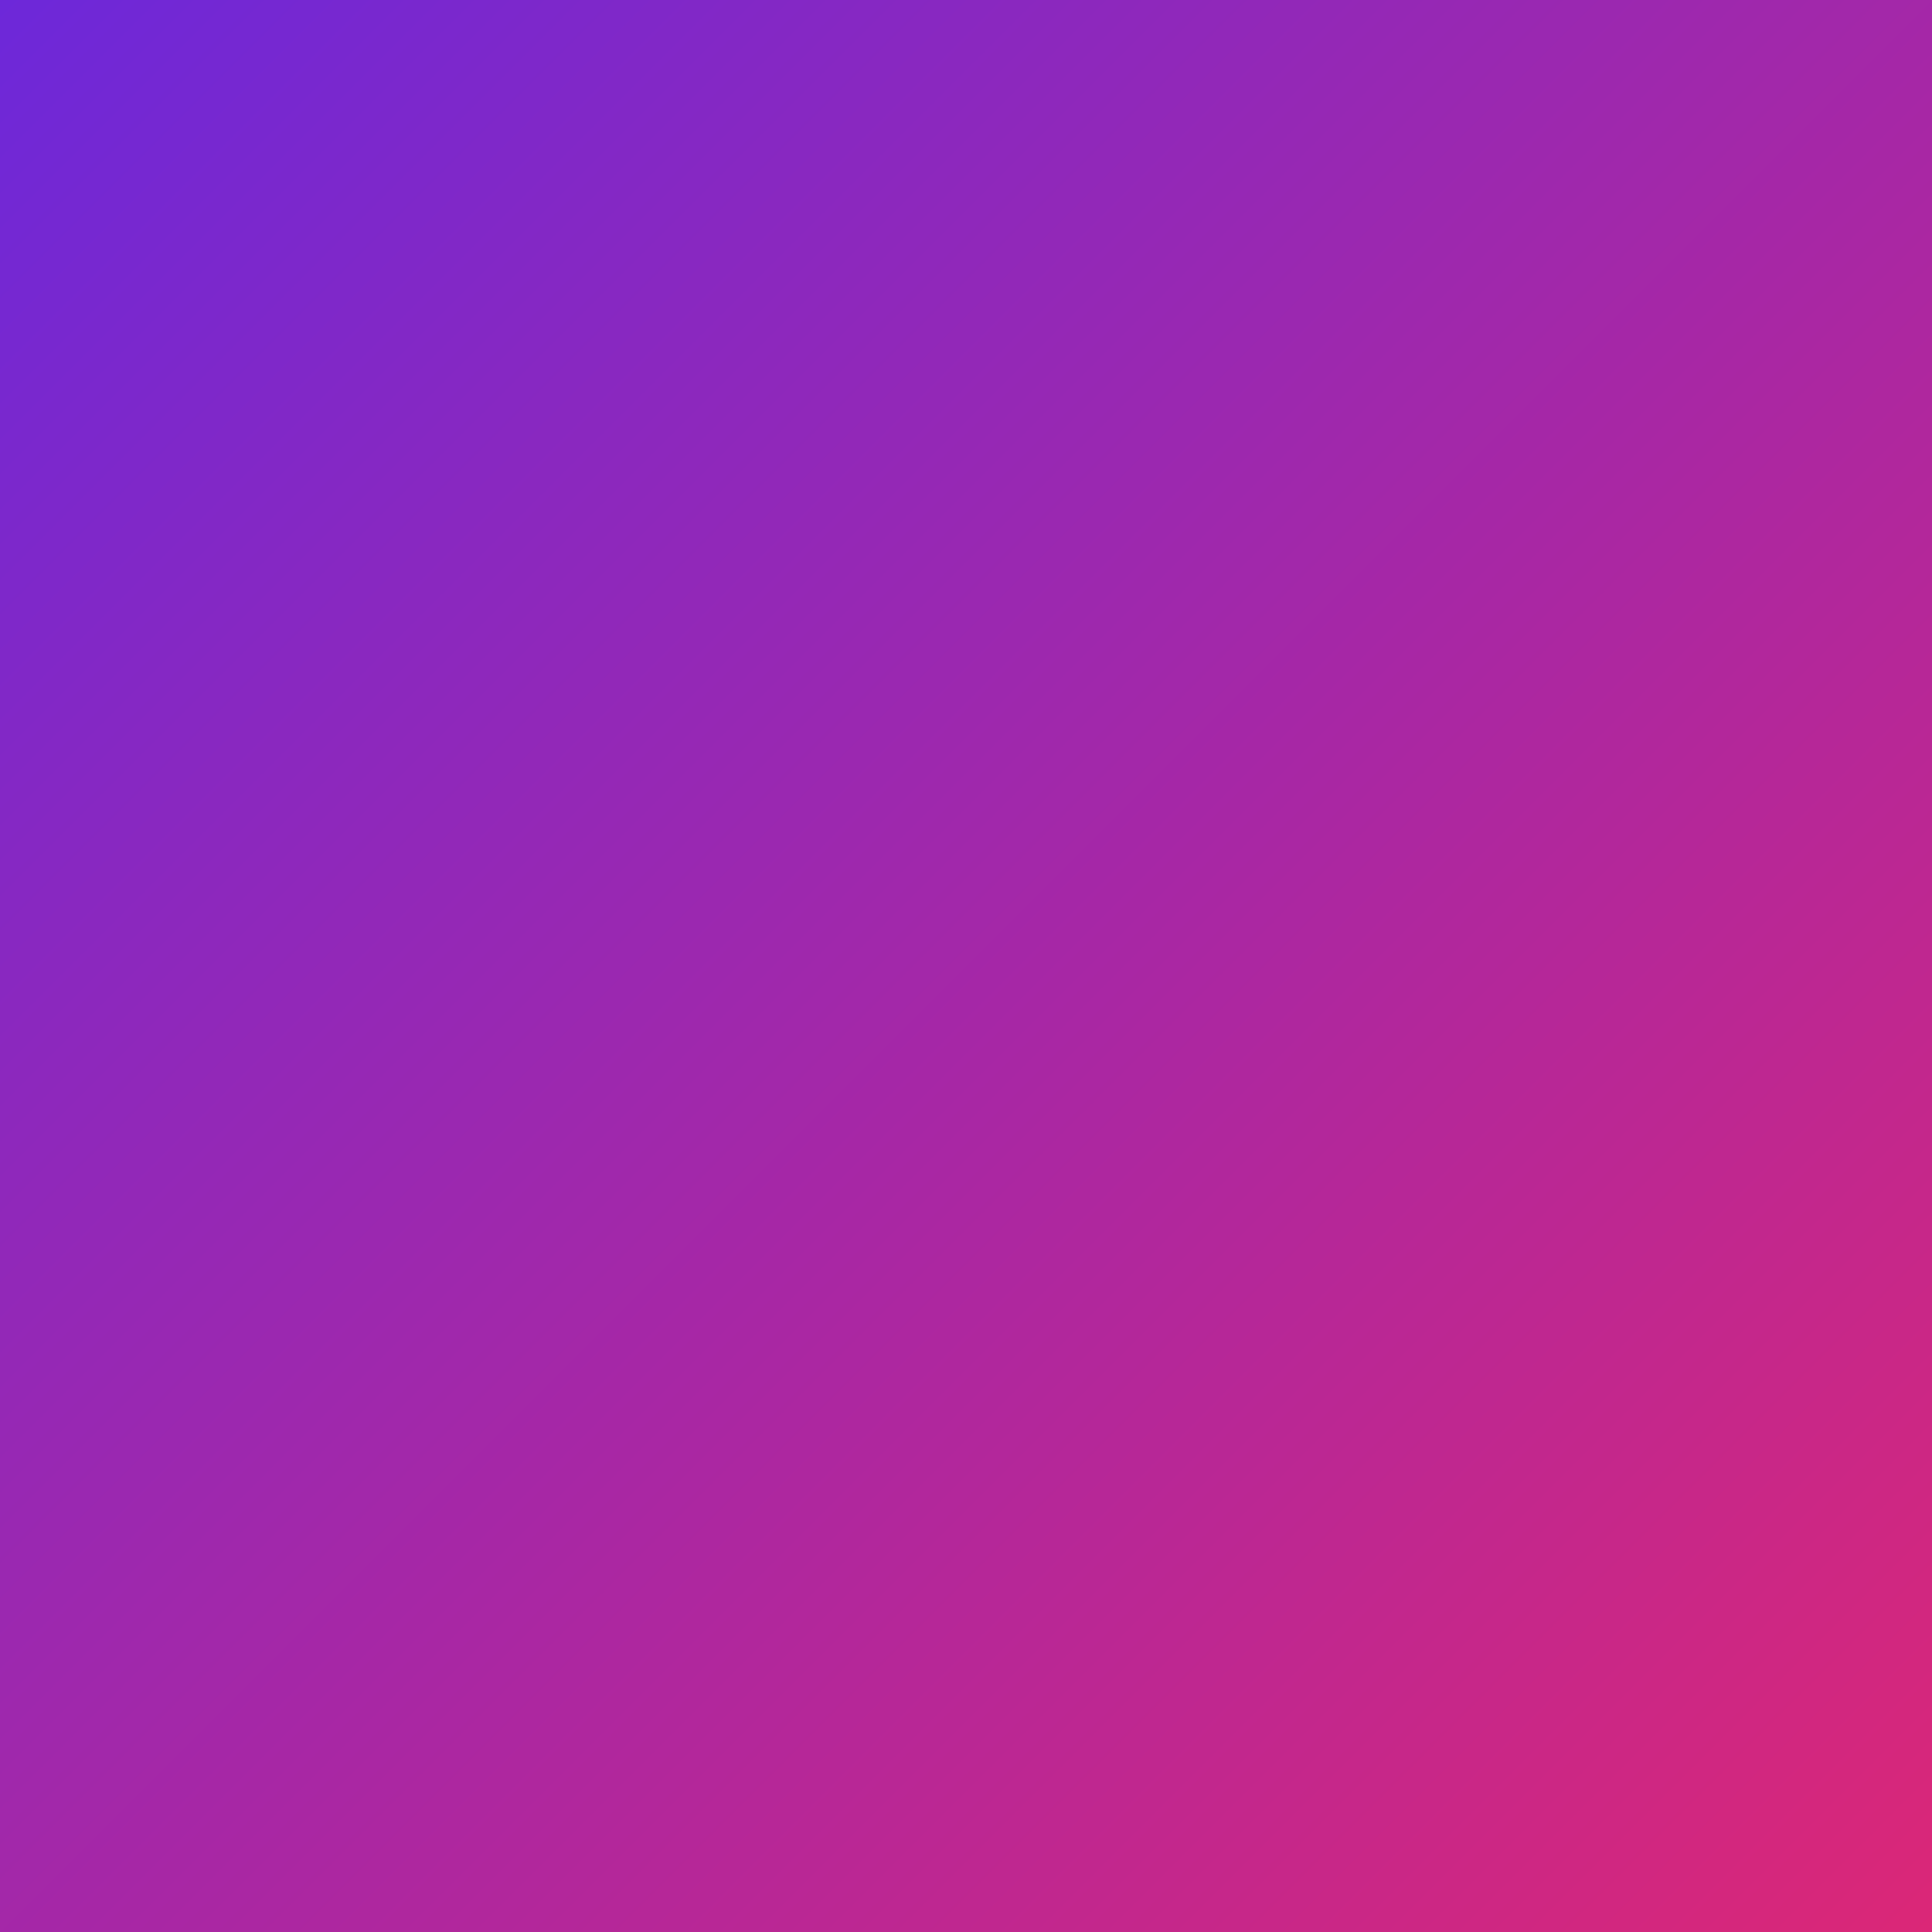
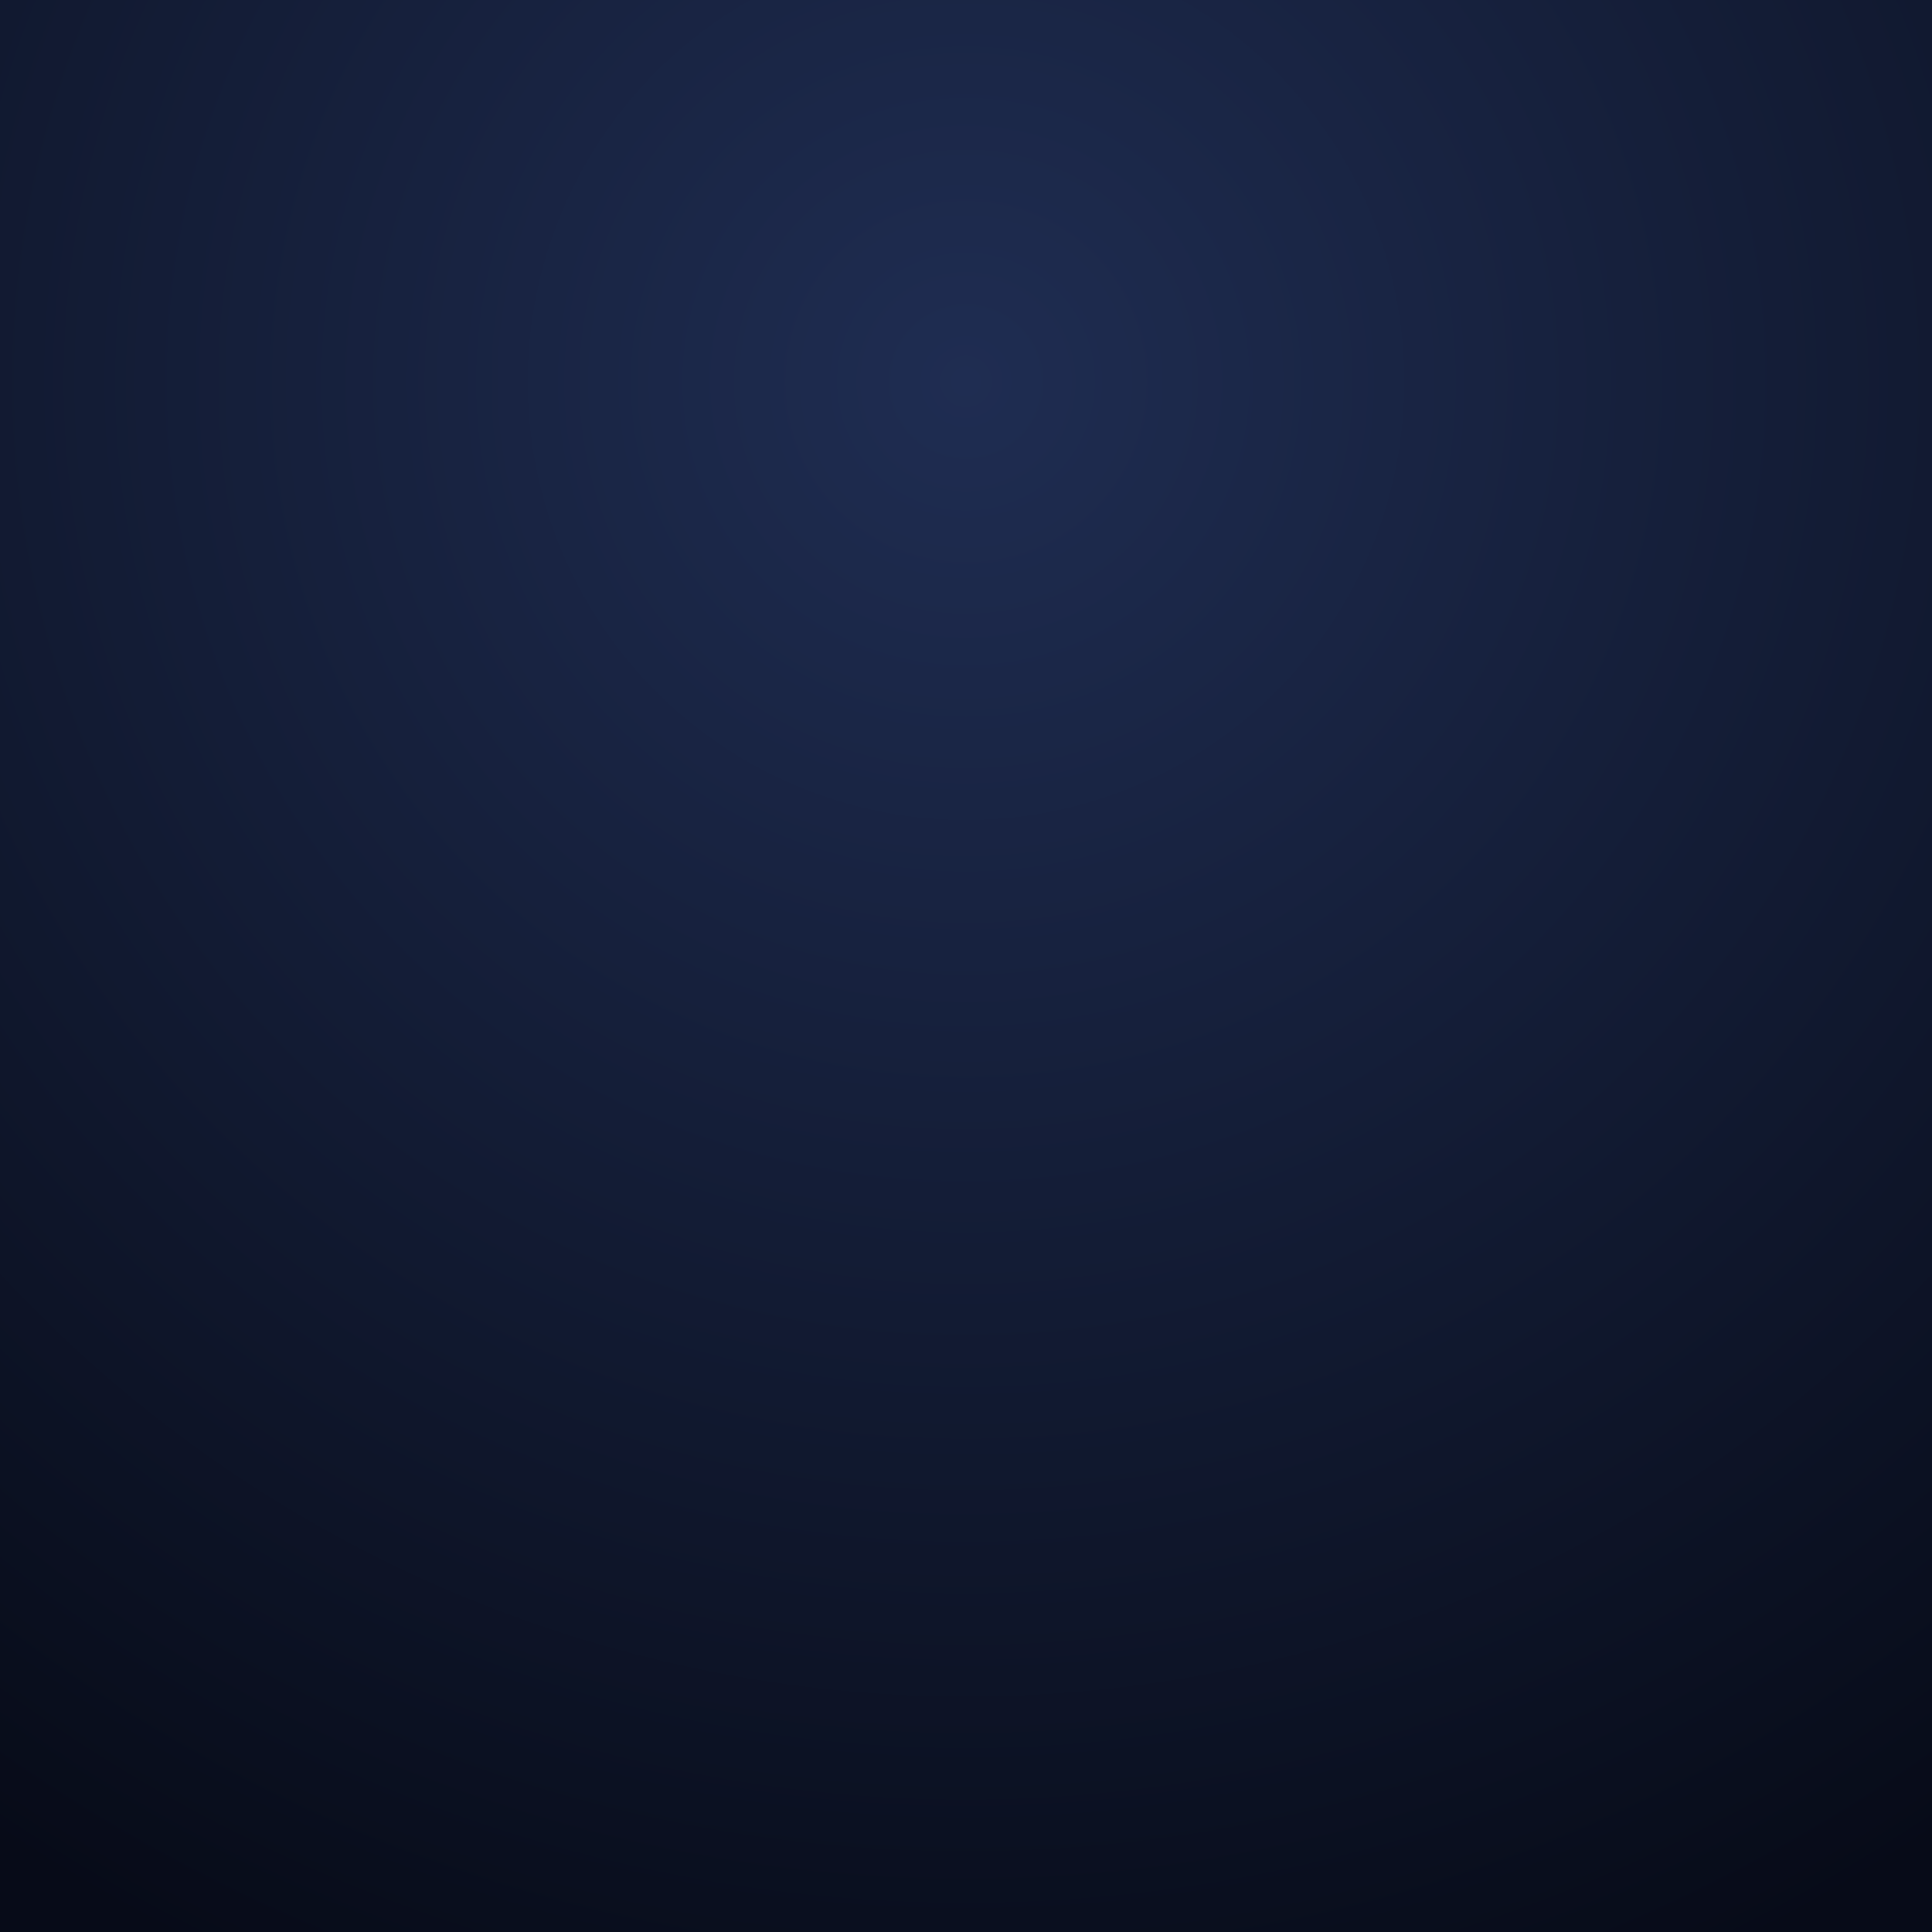
<svg xmlns="http://www.w3.org/2000/svg" width="456" height="456" viewBox="0 0 456 456">
  <defs>
-     <linearGradient id="bg" x1="0" y1="0" x2="456" y2="456" gradientUnits="userSpaceOnUse">
-       <stop offset="0" stop-color="#6d28d9" />
-       <stop offset="1" stop-color="#db2777" />
-     </linearGradient>
+     <radialGradient id="bg" cx="0.5" cy="0.2" r="0.9">
+       <stop offset="0" stop-color="#1f2d52" />
+       <stop offset="1" stop-color="#070b18" />
+     </radialGradient>
  </defs>
  <rect width="456" height="456" fill="url(#bg)" />
</svg>
